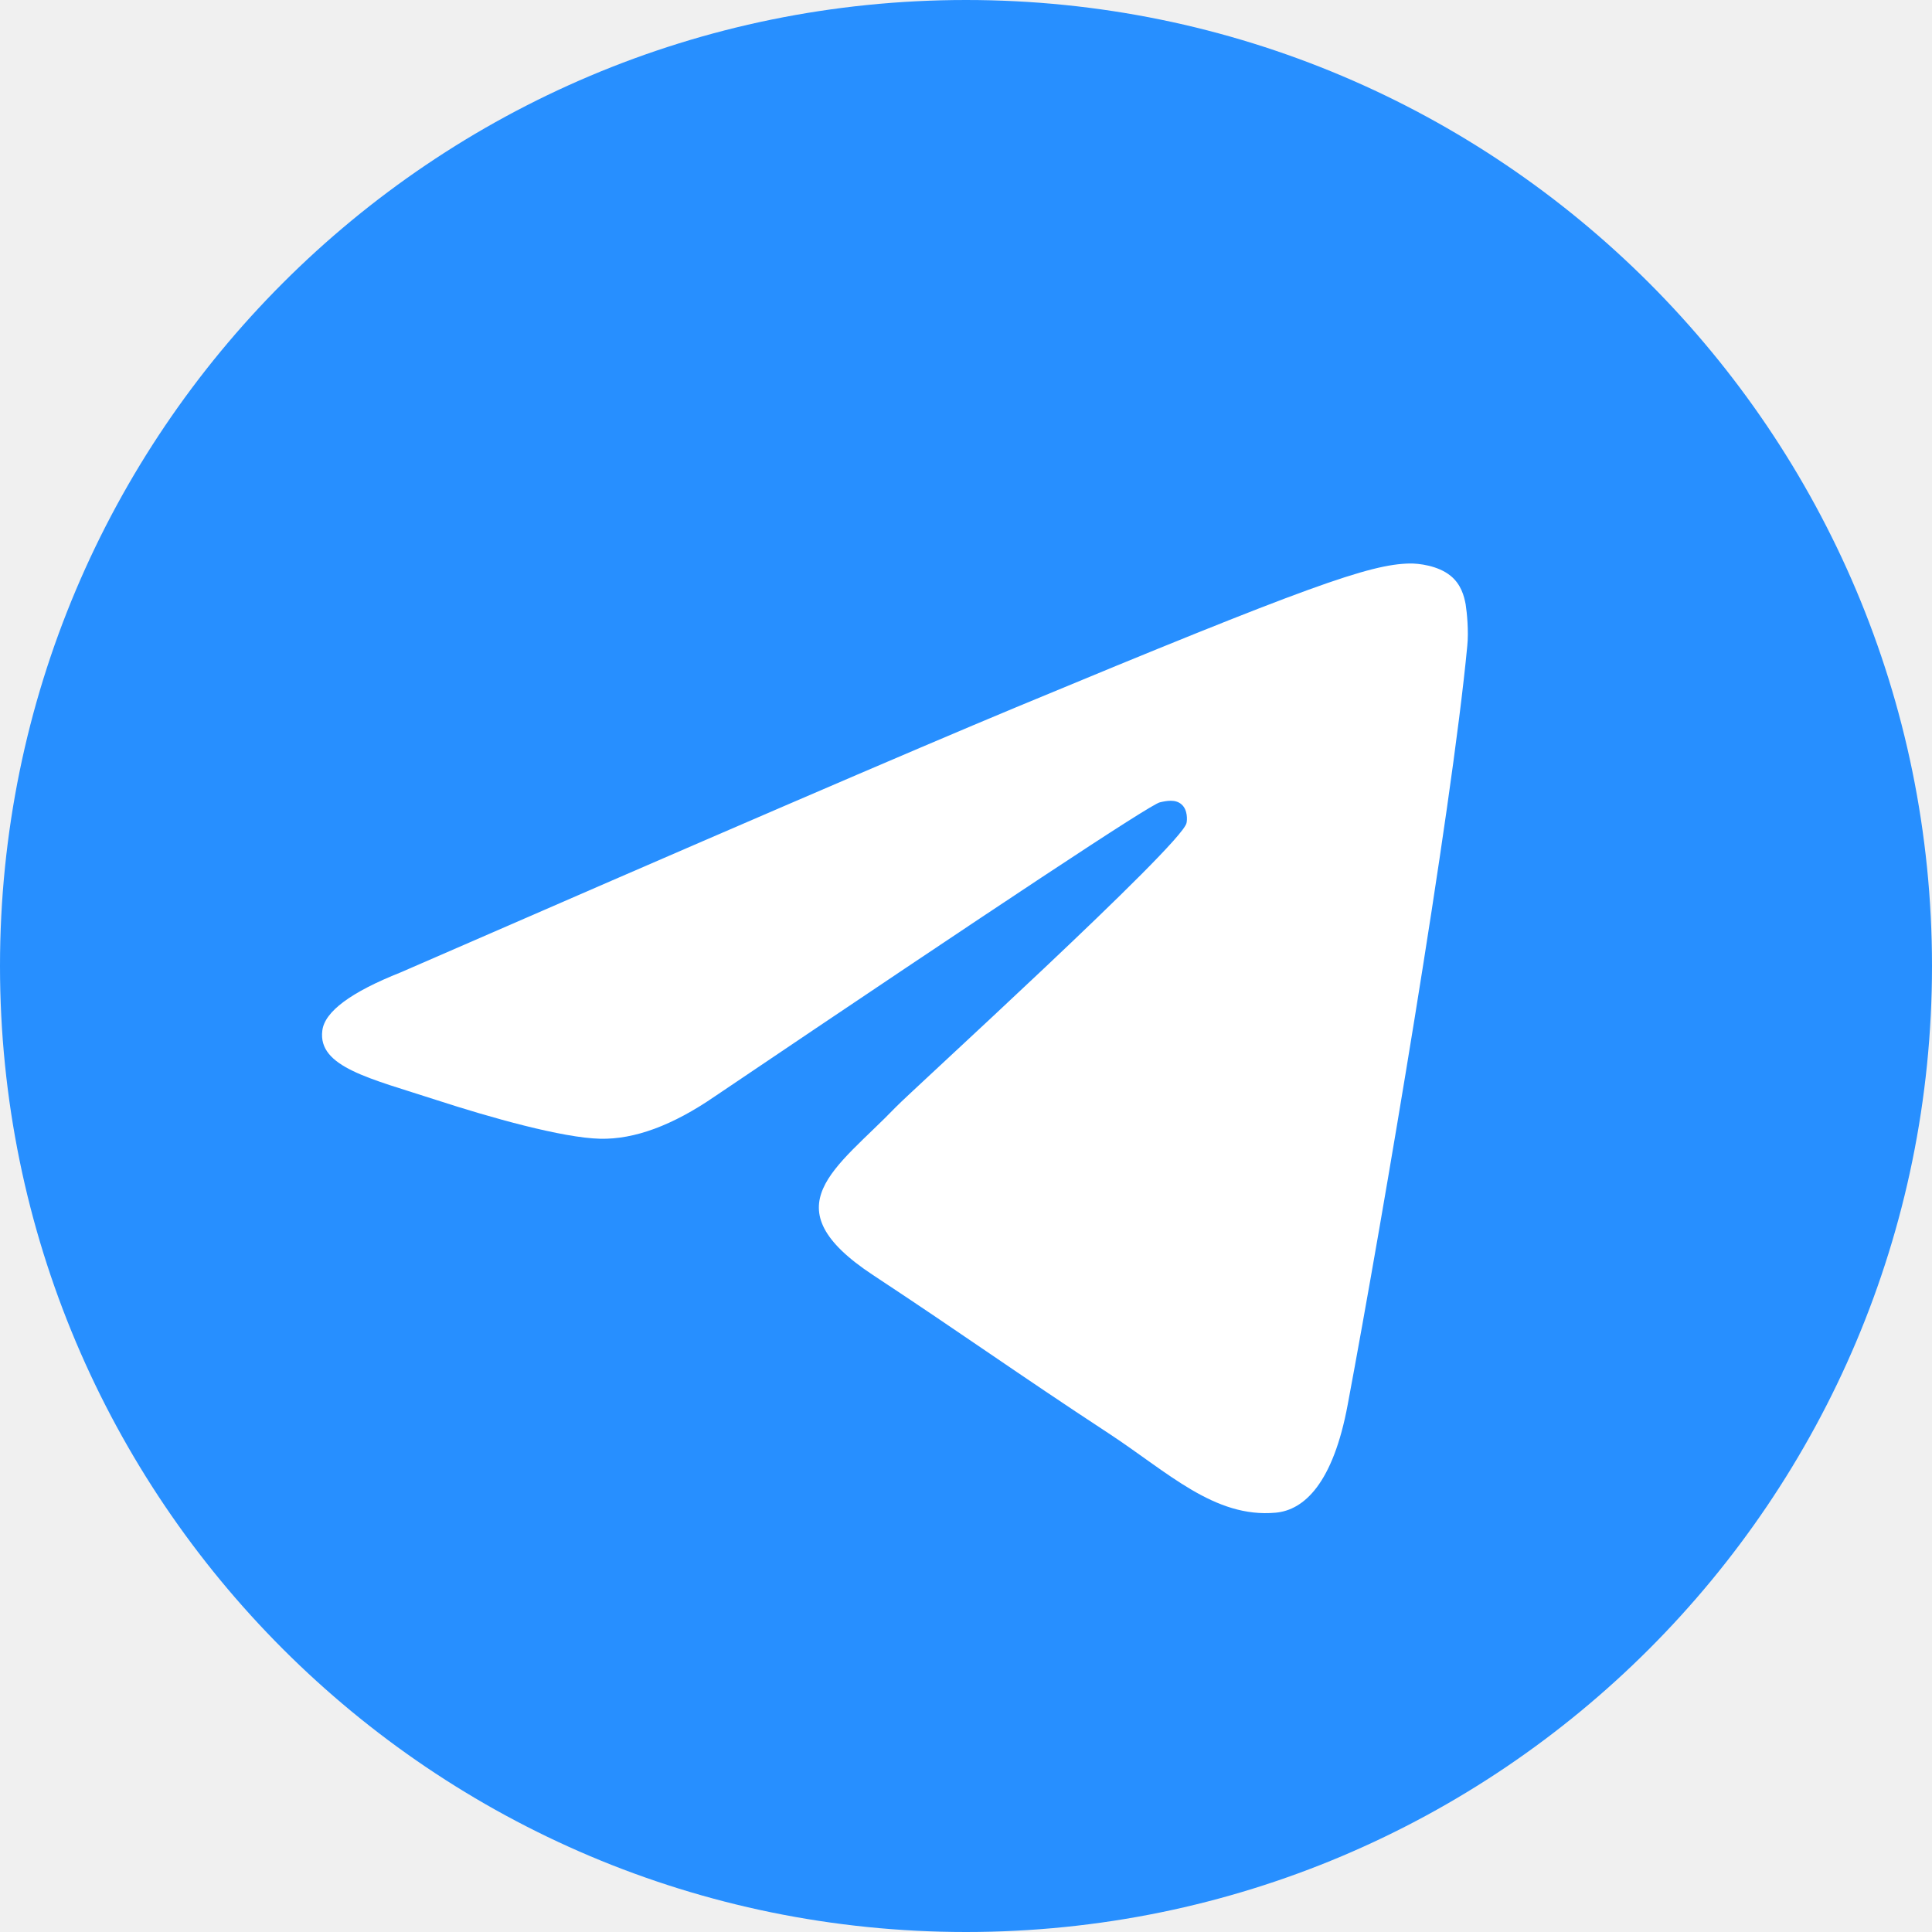
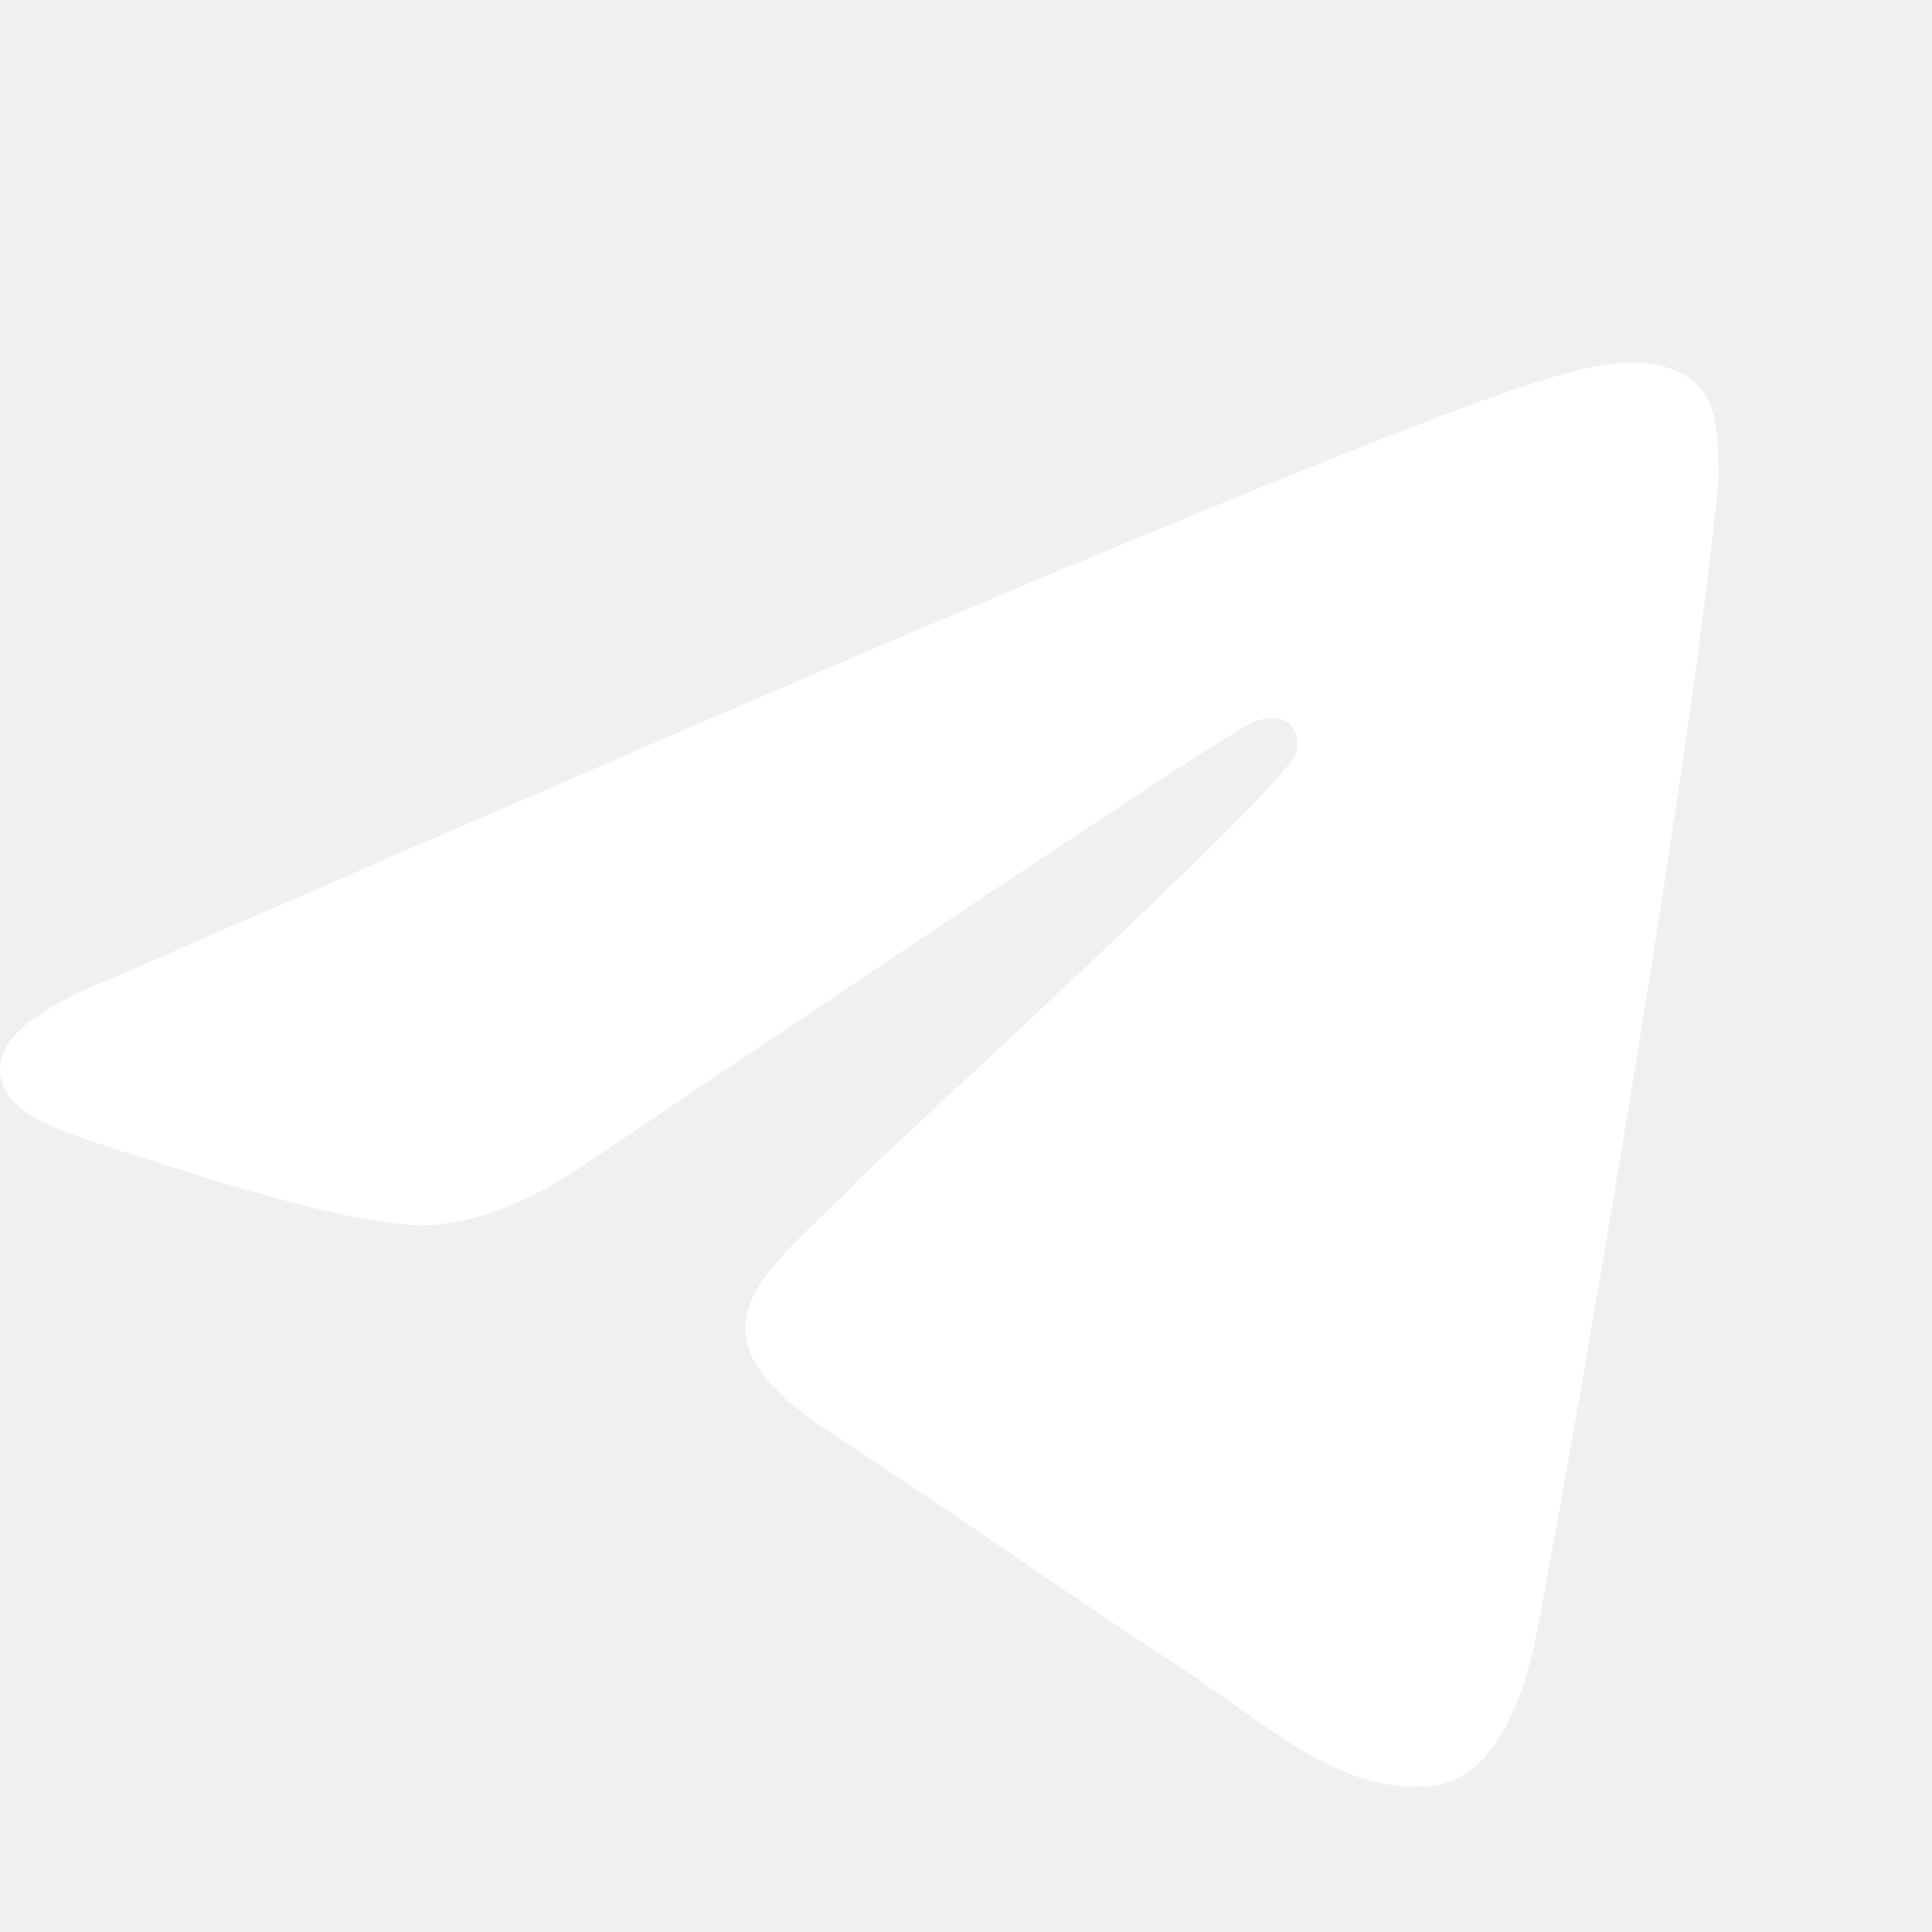
- <svg xmlns="http://www.w3.org/2000/svg" width="24" height="24" viewBox="0 0 24 24" fill="none">
-   <rect width="24" height="24" rx="12" fill="#278FFF" />
-   <path d="M4.978 12.079C8.8 10.414 11.348 9.316 12.622 8.786C16.263 7.272 17.019 7.009 17.512 7C17.621 6.998 17.863 7.025 18.02 7.153C18.151 7.26 18.188 7.406 18.207 7.508C18.223 7.61 18.246 7.842 18.227 8.024C18.031 10.096 17.177 15.126 16.742 17.447C16.56 18.43 16.198 18.759 15.848 18.791C15.086 18.861 14.508 18.288 13.771 17.805C12.618 17.049 11.966 16.578 10.846 15.84C9.552 14.987 10.391 14.518 11.129 13.752C11.321 13.552 14.676 10.501 14.739 10.225C14.748 10.19 14.756 10.061 14.678 9.993C14.602 9.925 14.49 9.948 14.408 9.967C14.291 9.993 12.45 11.211 8.878 13.621C8.356 13.98 7.883 14.155 7.457 14.146C6.99 14.136 6.088 13.882 5.419 13.664C4.599 13.397 3.946 13.256 4.004 12.803C4.032 12.567 4.358 12.325 4.978 12.079Z" fill="white" />
+ <svg xmlns="http://www.w3.org/2000/svg" width="16" height="16" viewBox="0 0 16 16" fill="none">
+   <path d="M0.978 8.079C4.8 6.414 7.348 5.316 8.622 4.786C12.263 3.272 13.019 3.009 13.512 3C13.621 2.998 13.863 3.025 14.02 3.153C14.152 3.26 14.188 3.406 14.207 3.508C14.223 3.61 14.246 3.842 14.227 4.024C14.031 6.096 13.177 11.126 12.742 13.447C12.56 14.43 12.198 14.759 11.848 14.791C11.086 14.861 10.508 14.288 9.771 13.805C8.618 13.049 7.966 12.578 6.846 11.84C5.552 10.987 6.391 10.518 7.129 9.752C7.321 9.552 10.676 6.501 10.739 6.225C10.748 6.19 10.756 6.061 10.678 5.993C10.602 5.925 10.49 5.948 10.408 5.967C10.291 5.993 8.45 7.211 4.878 9.621C4.356 9.98 3.883 10.155 3.457 10.146C2.99 10.136 2.088 9.881 1.419 9.664C0.599 9.397 -0.054 9.256 0.004 8.803C0.032 8.567 0.358 8.325 0.978 8.079Z" fill="white" />
</svg>
